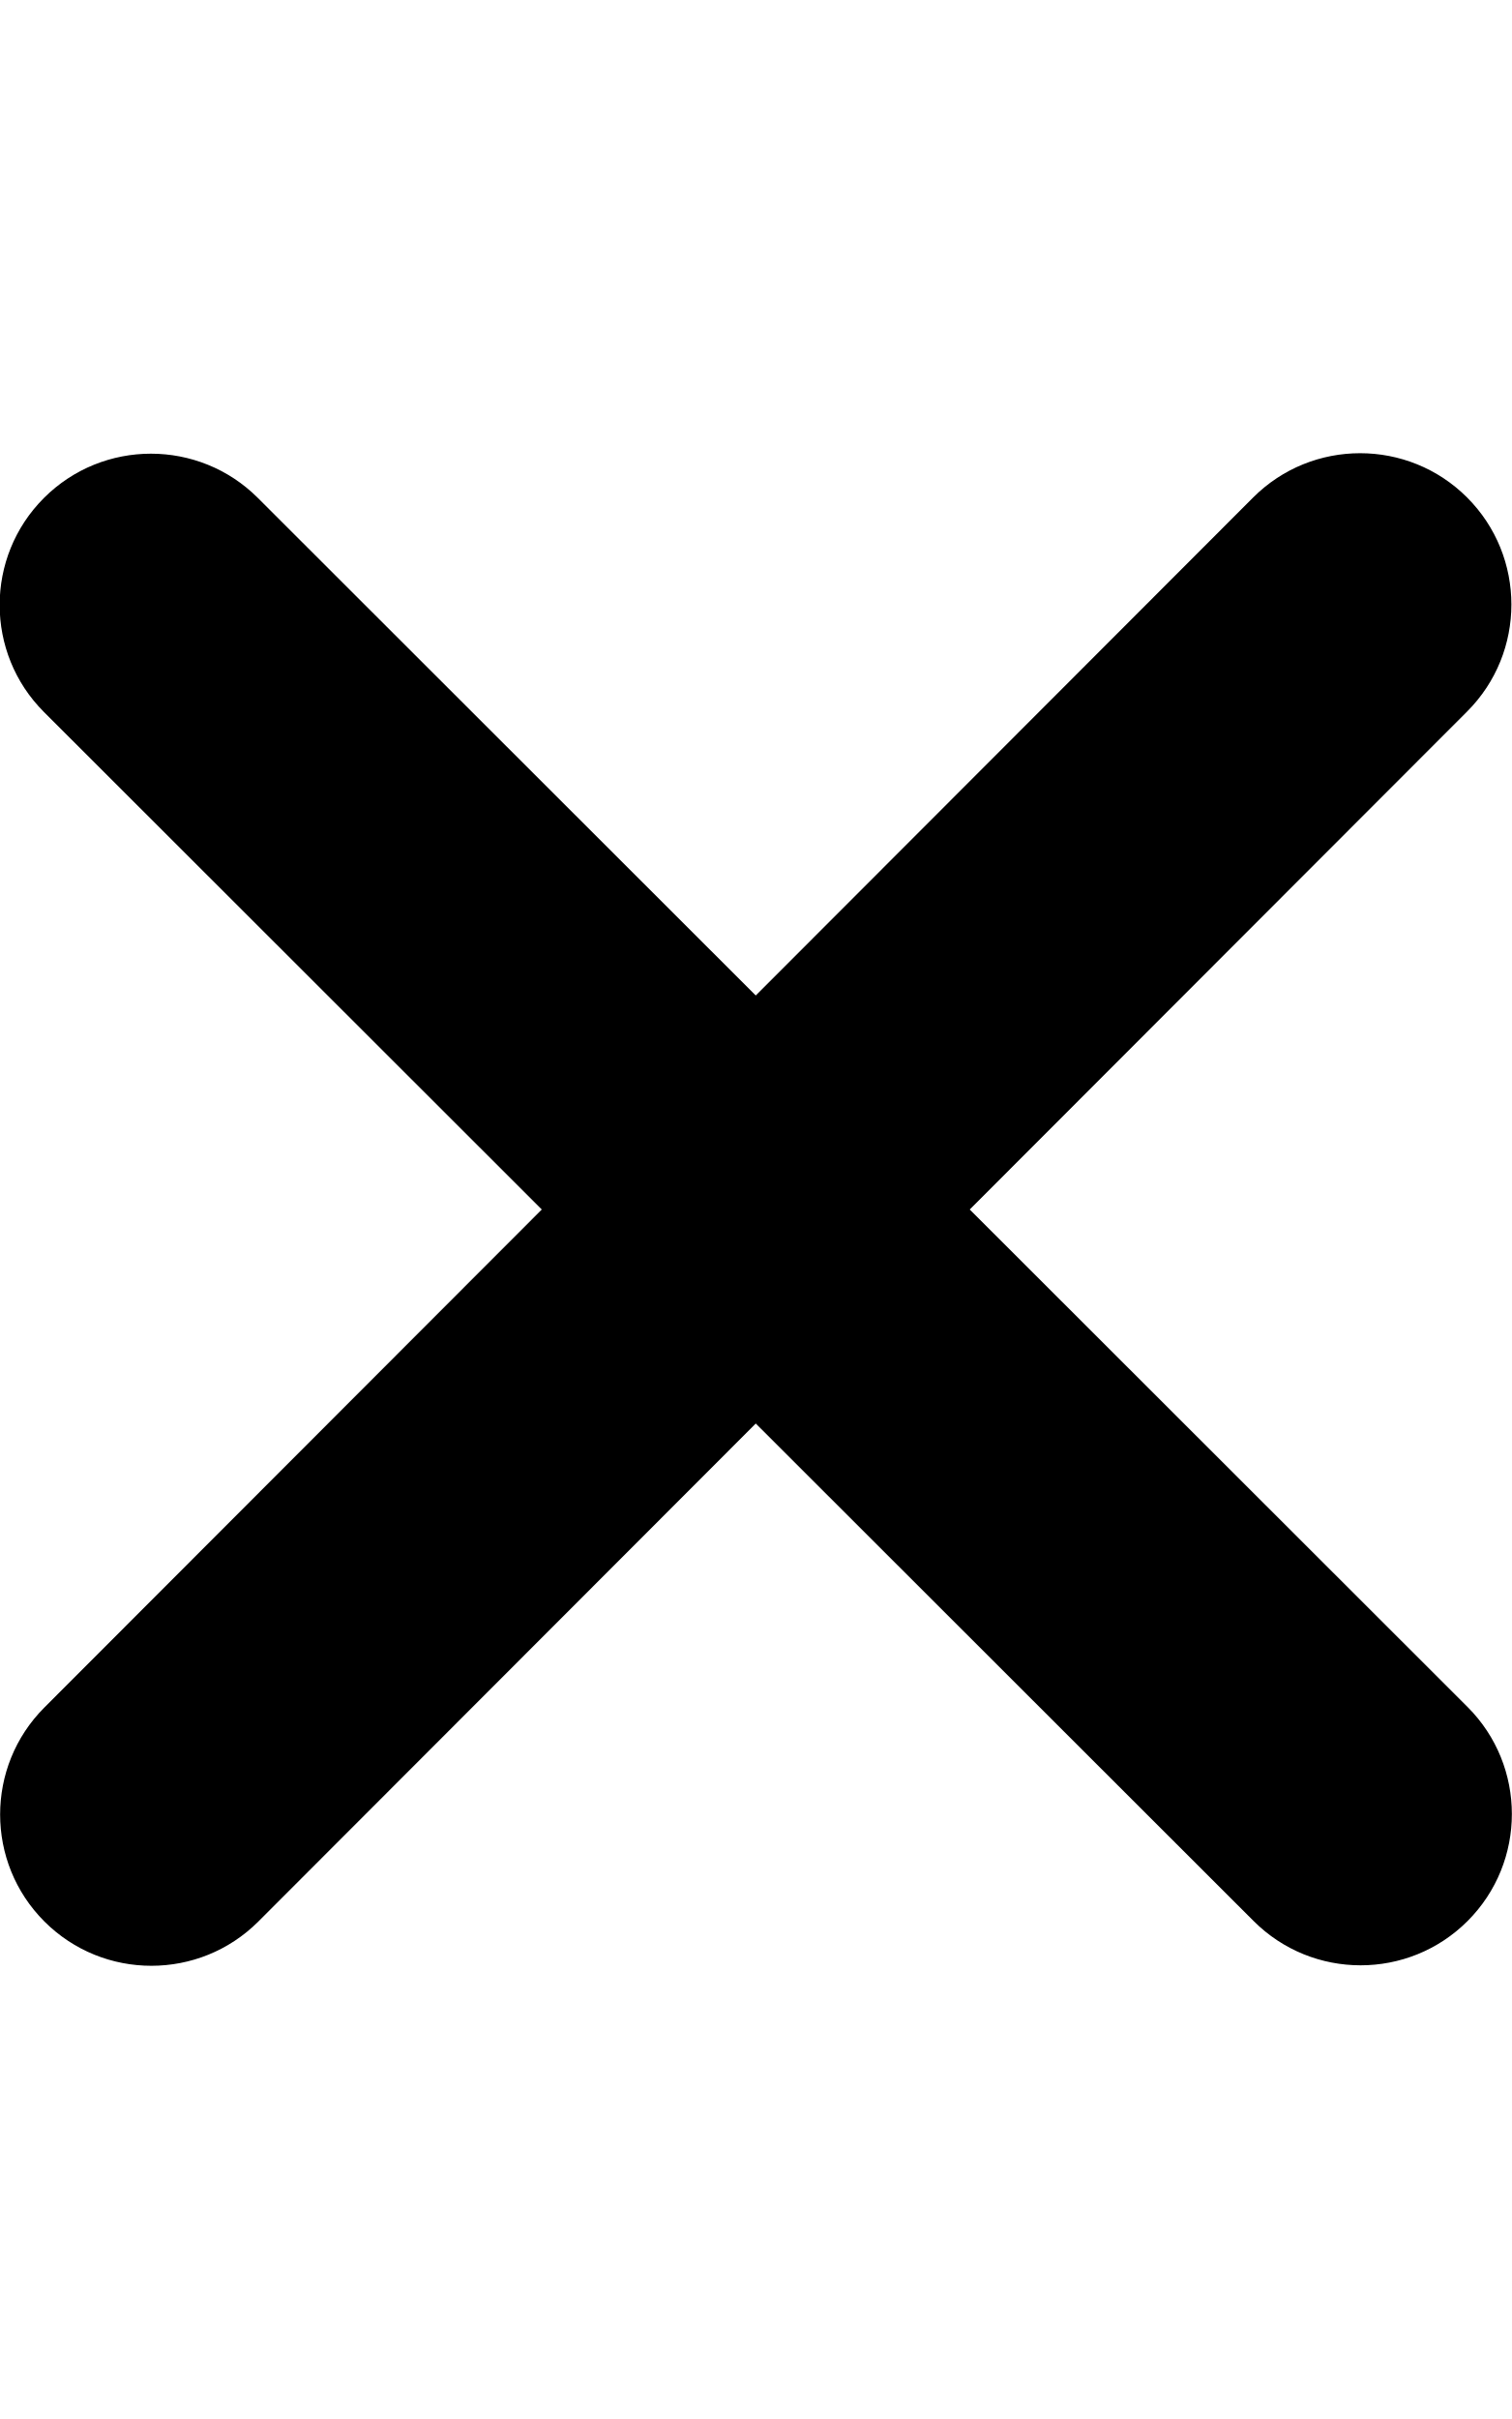
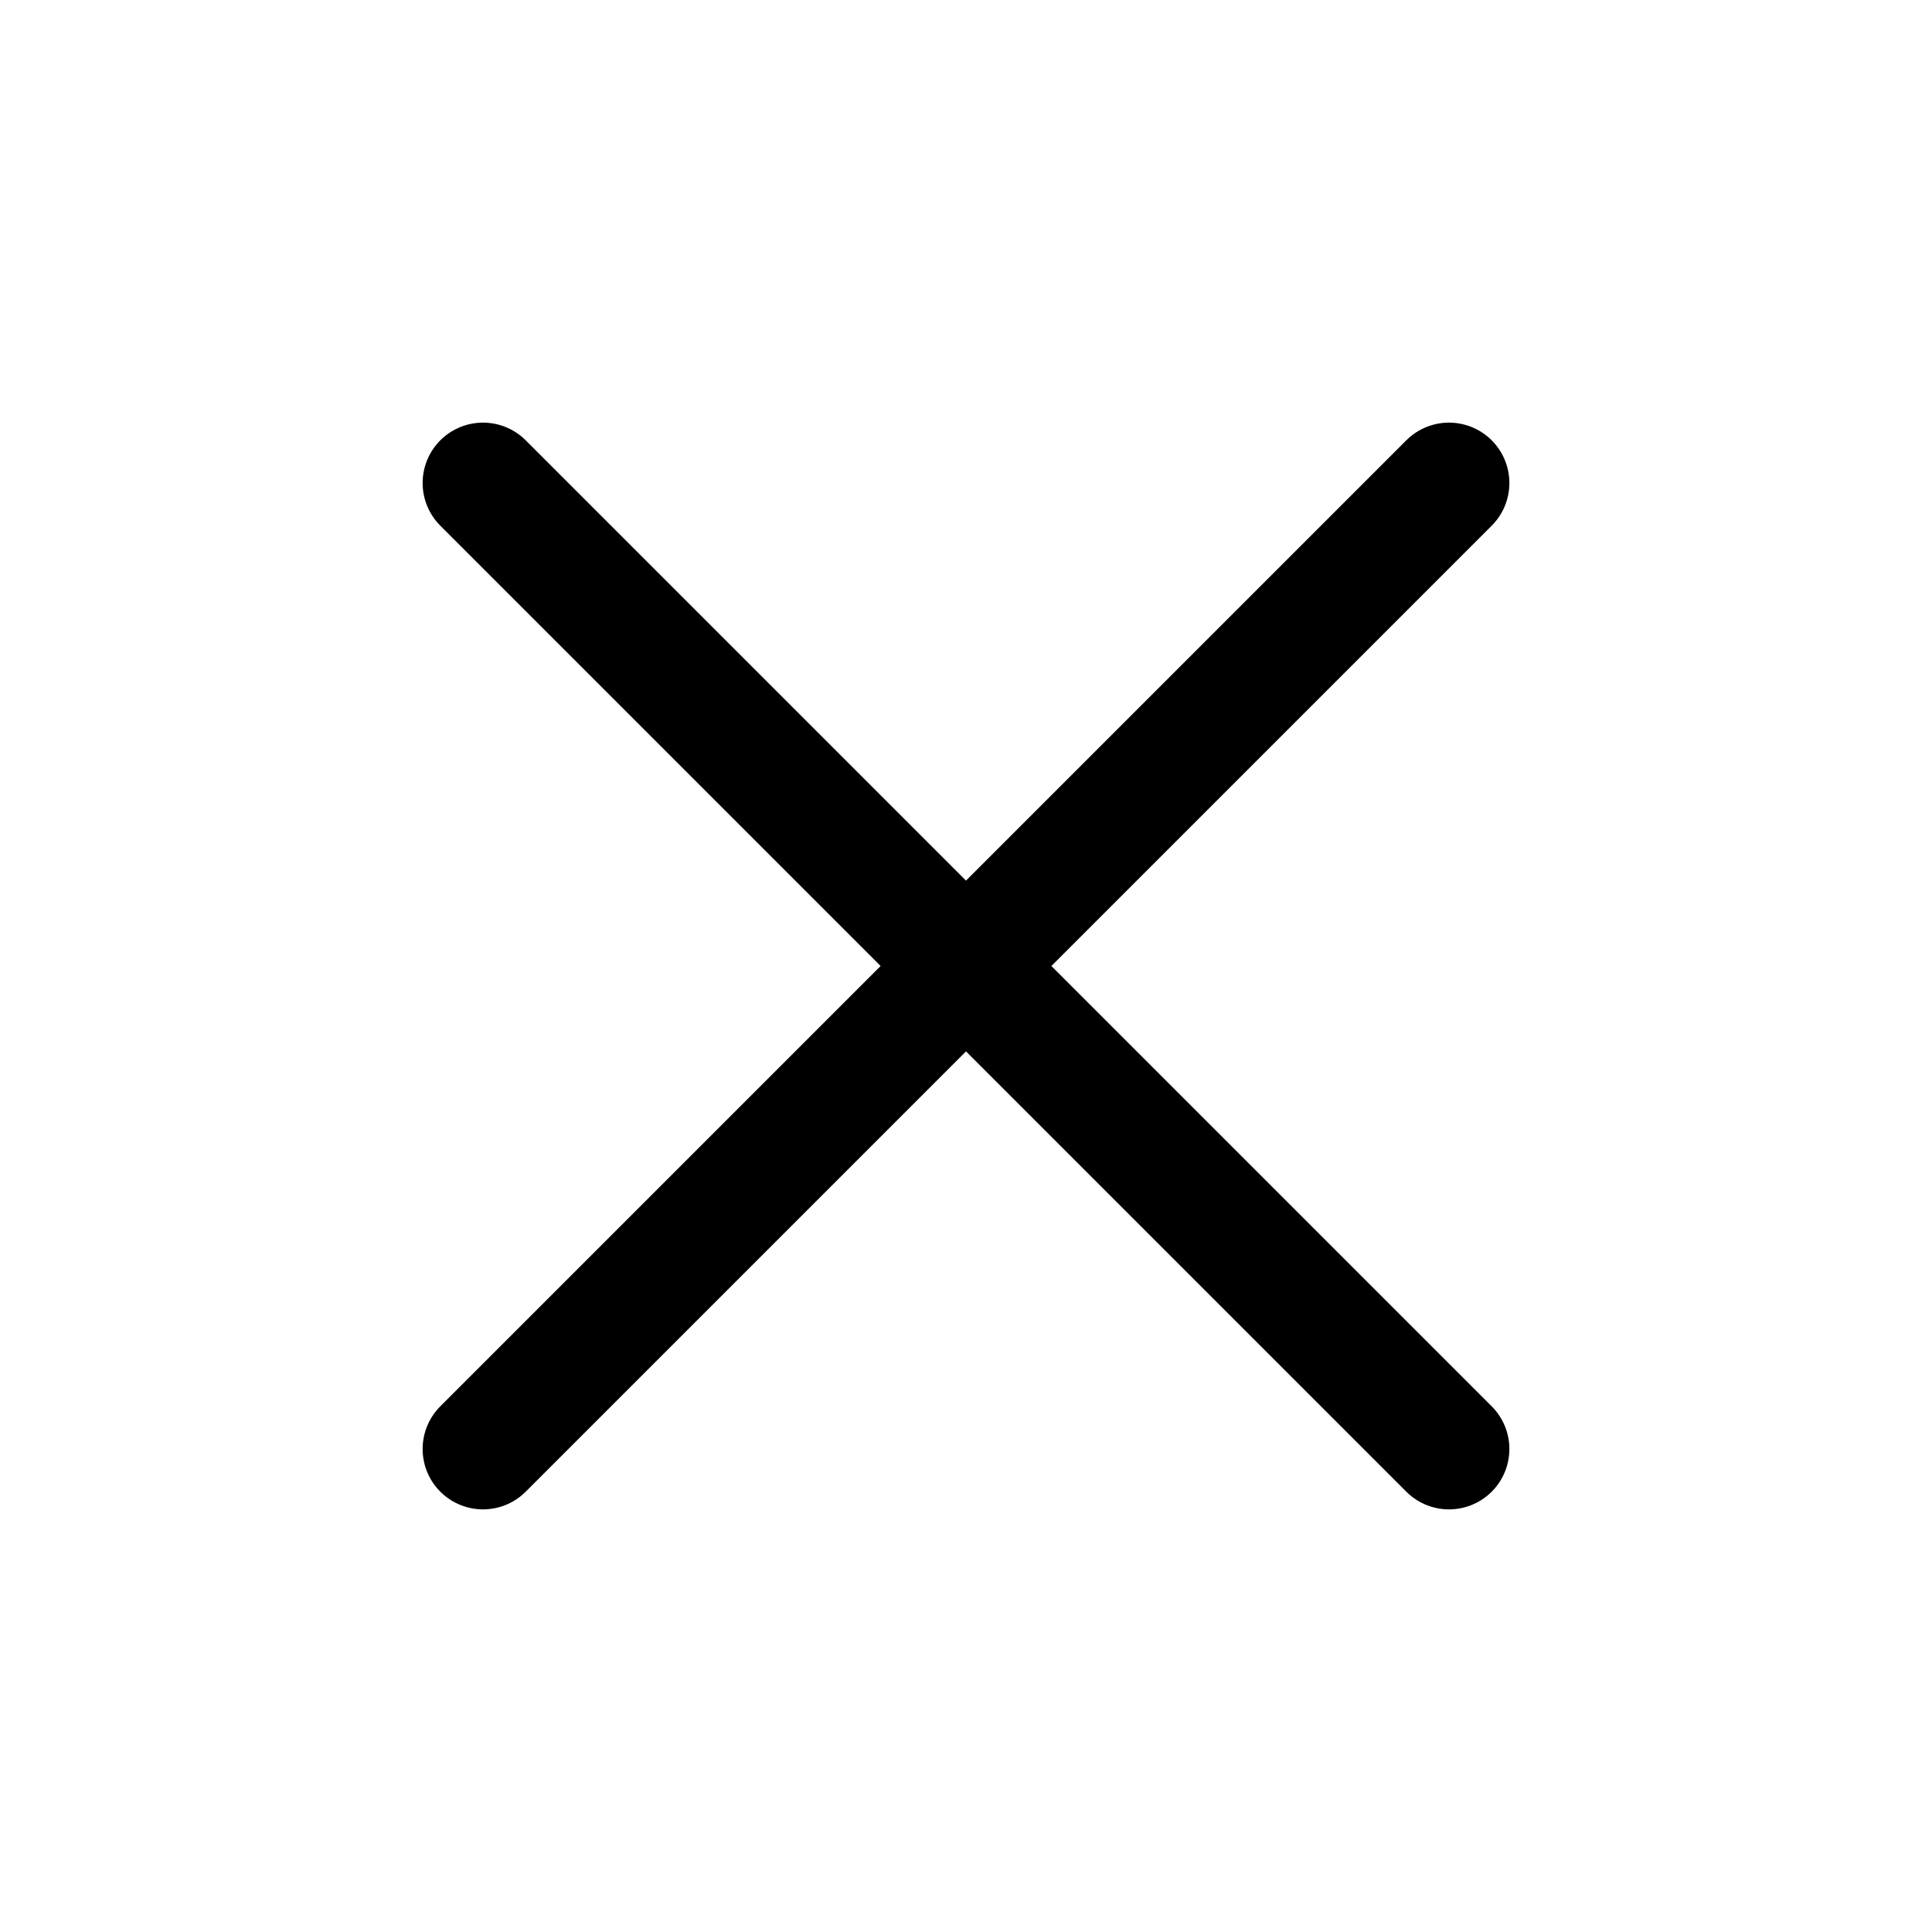
- <svg xmlns="http://www.w3.org/2000/svg" viewBox="0 0 320 512">
-   <path d="M310.6 150.6c12.5-12.5 12.5-32.8 0-45.3s-32.8-12.5-45.3 0L160 210.7 54.6 105.4c-12.5-12.5-32.8-12.5-45.3 0s-12.5 32.8 0 45.3L114.7 256 9.4 361.4c-12.5 12.5-12.5 32.8 0 45.3s32.8 12.5 45.3 0L160 301.3 265.4 406.6c12.5 12.5 32.8 12.5 45.3 0s12.5-32.8 0-45.3L205.3 256 310.6 150.6z" />
+ <svg xmlns="http://www.w3.org/2000/svg" fill="none" viewBox="0 0 24 24" stroke-width="1.5" stroke="currentColor" class="w-6 h-6">
+   <path stroke-linecap="round" stroke-linejoin="round" d="M6 18L18 6M6 6l12 12" />
</svg>
